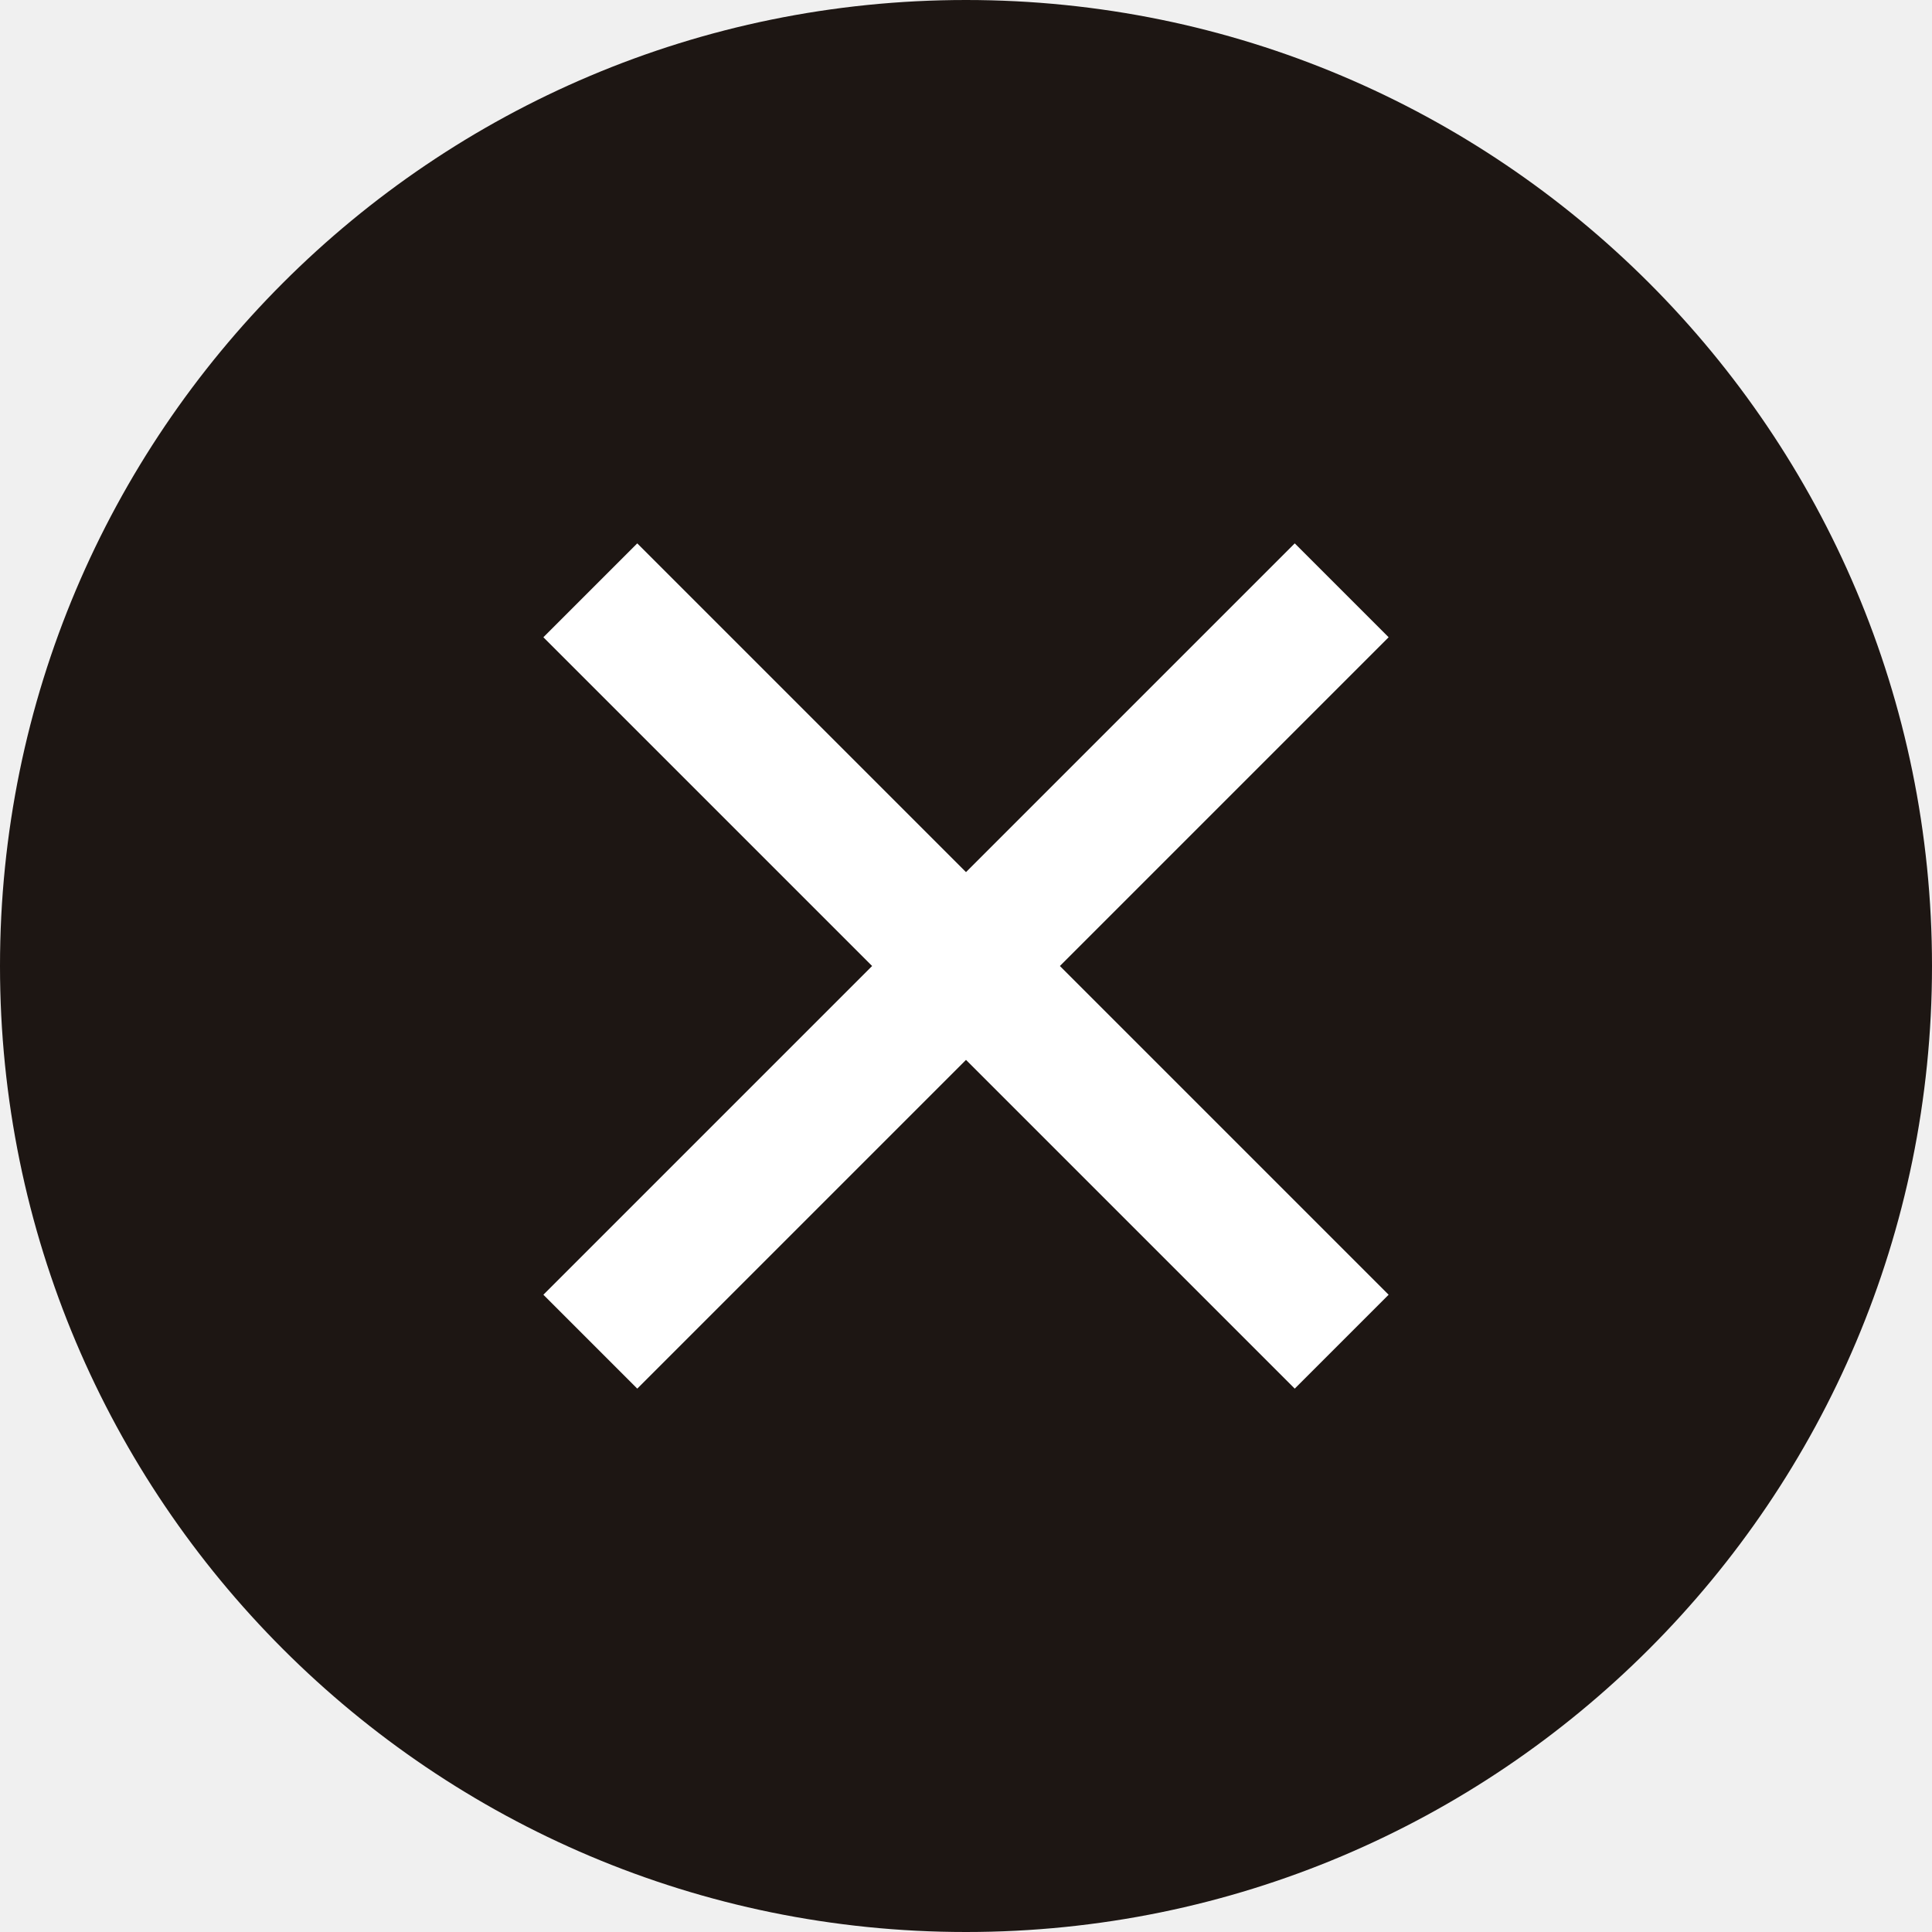
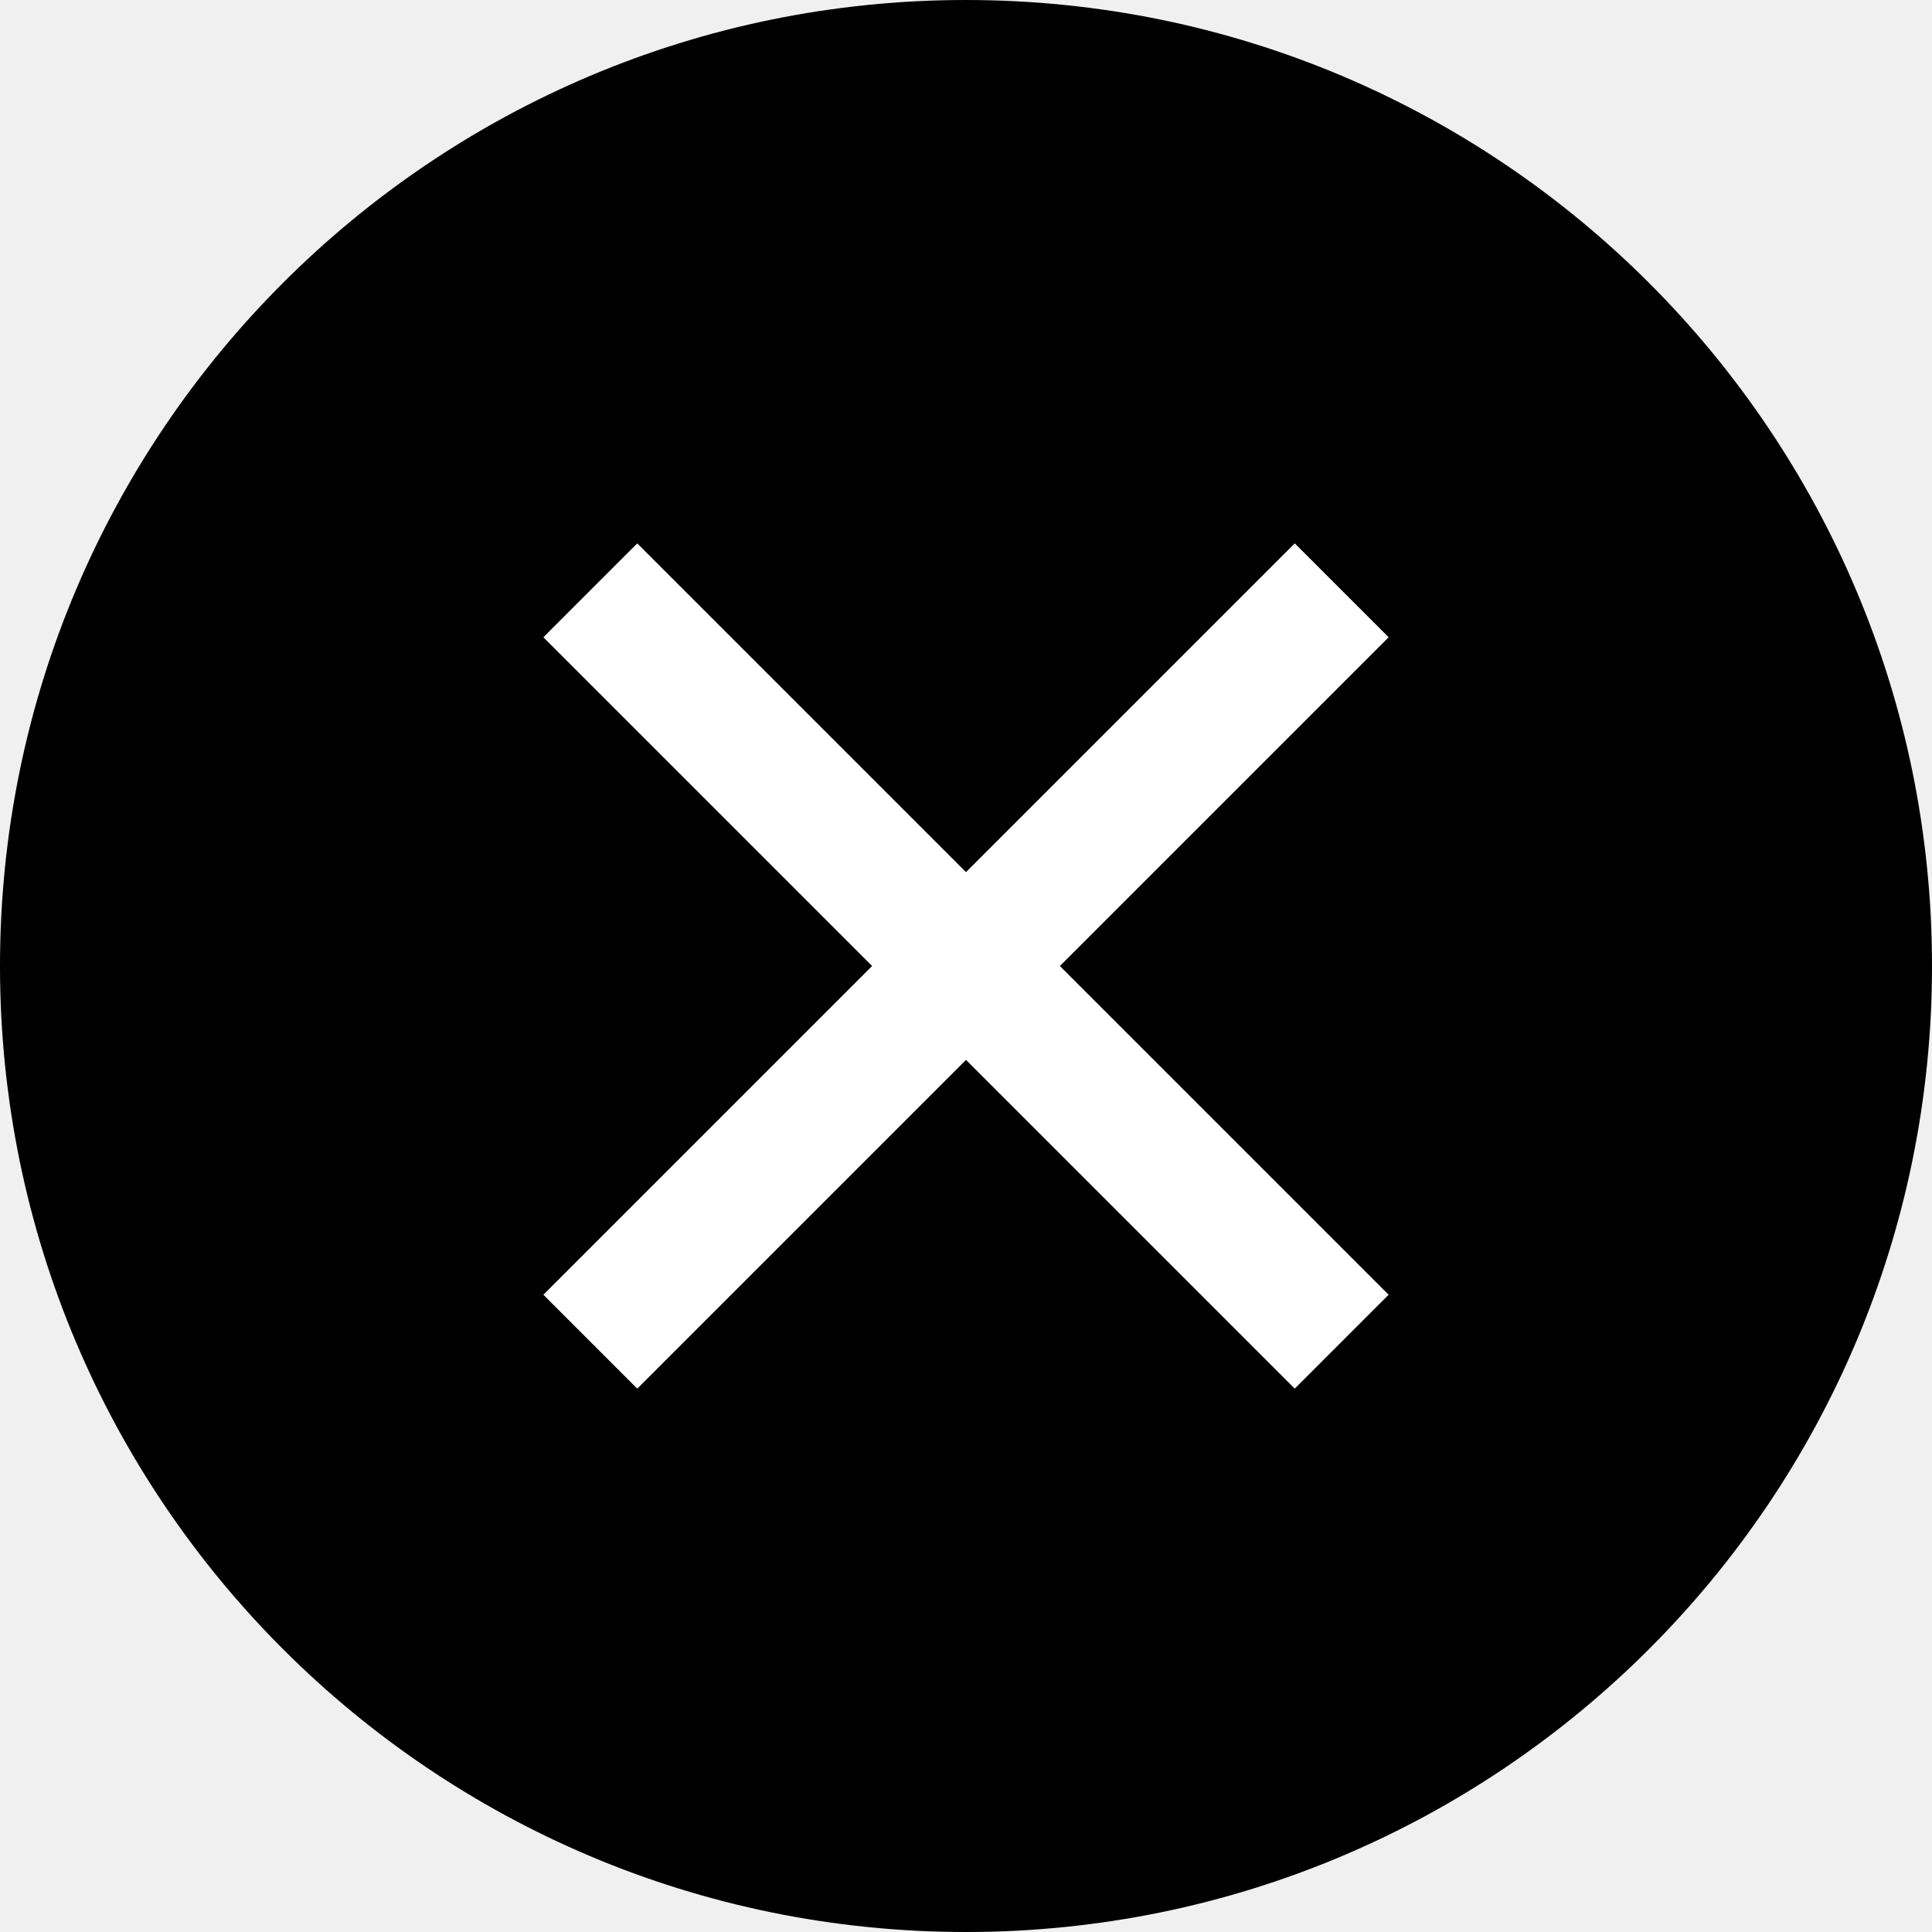
- <svg xmlns="http://www.w3.org/2000/svg" width="32" height="32" fill="none">
-   <circle cx="16" cy="16" r="16" fill="#1D1613" />
+ <svg xmlns="http://www.w3.org/2000/svg">
+   <circle cx="16" cy="16" r="16" />
  <path d="M16 14.445 21.445 9 23 10.555 17.555 16 23 21.445 21.445 23 16 17.555 10.555 23 9 21.445 14.445 16 9 10.555 10.555 9 16 14.445Z" fill="#fff" />
</svg>
